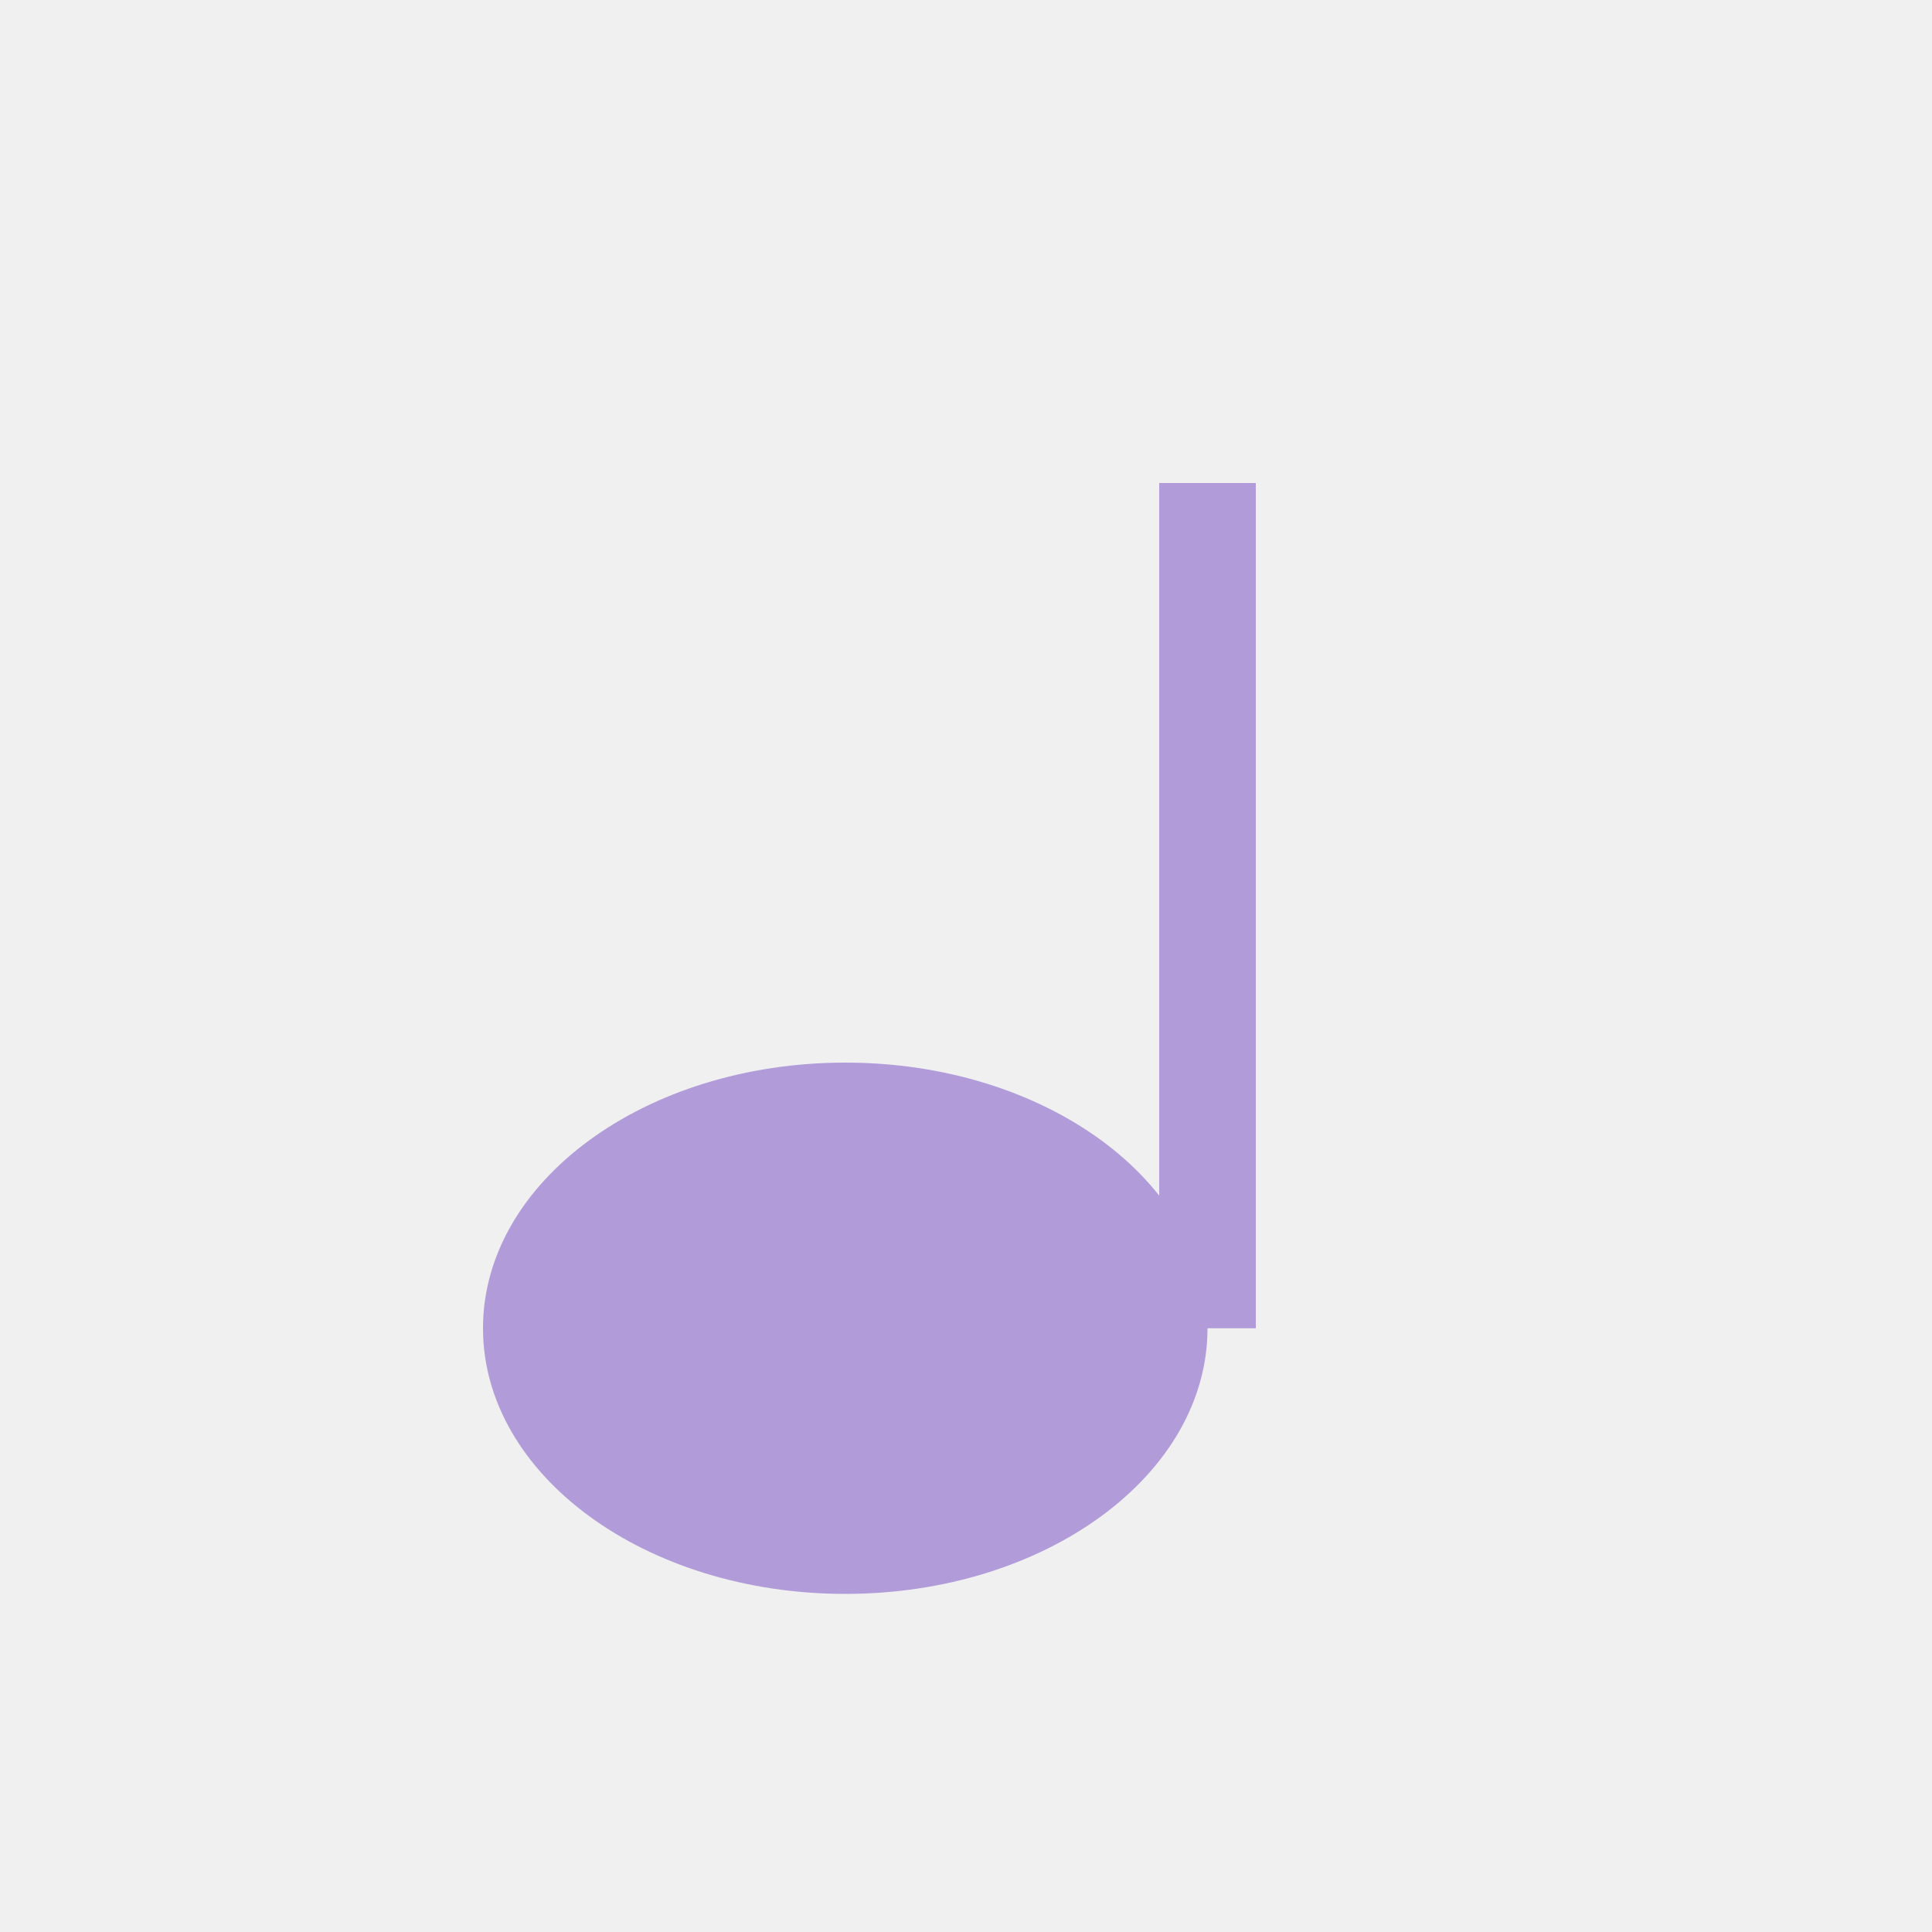
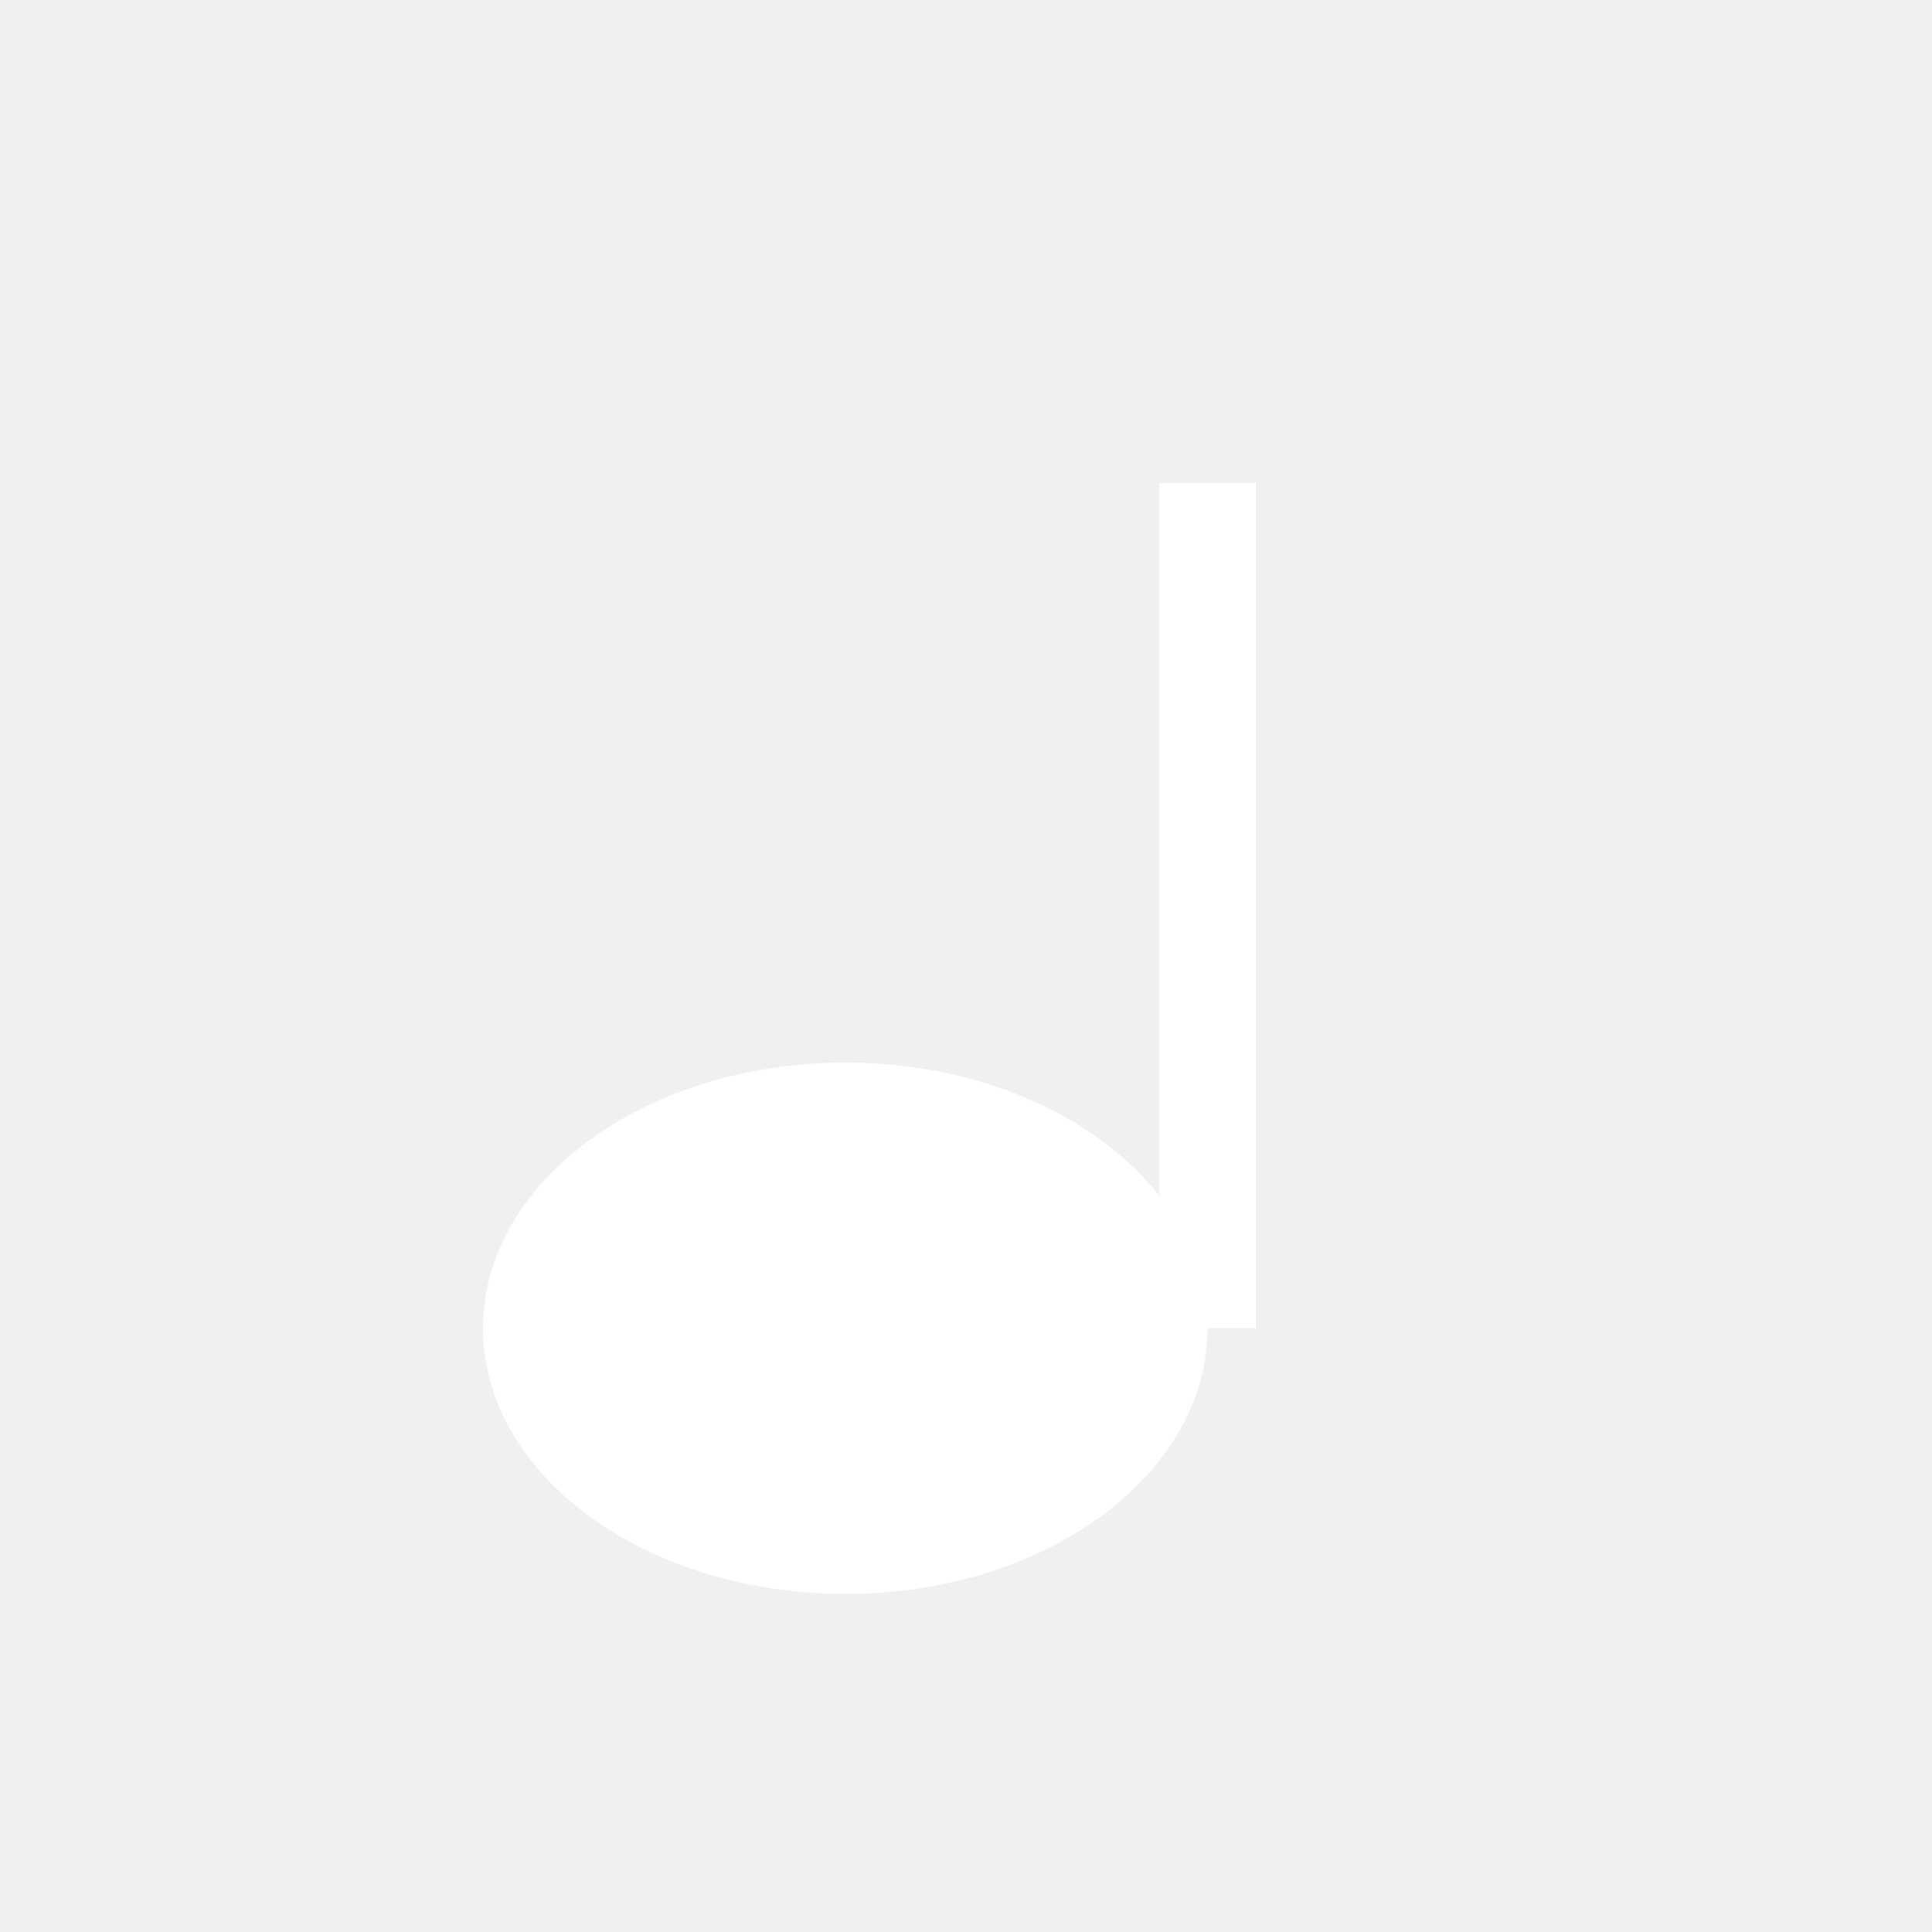
<svg xmlns="http://www.w3.org/2000/svg" width="80" height="80" viewBox="0 0 80 80">
-   <ellipse cx="35" cy="55" rx="15" ry="11" fill="#B19CD9" />
-   <rect x="48" y="20" width="4" height="35" fill="#B19CD9" />
+   <ellipse cx="35" cy="55" rx="15" ry="11" fill="#FFFFFF" />
+   <rect x="48" y="20" width="4" height="35" fill="#FFFFFF" />
</svg>
